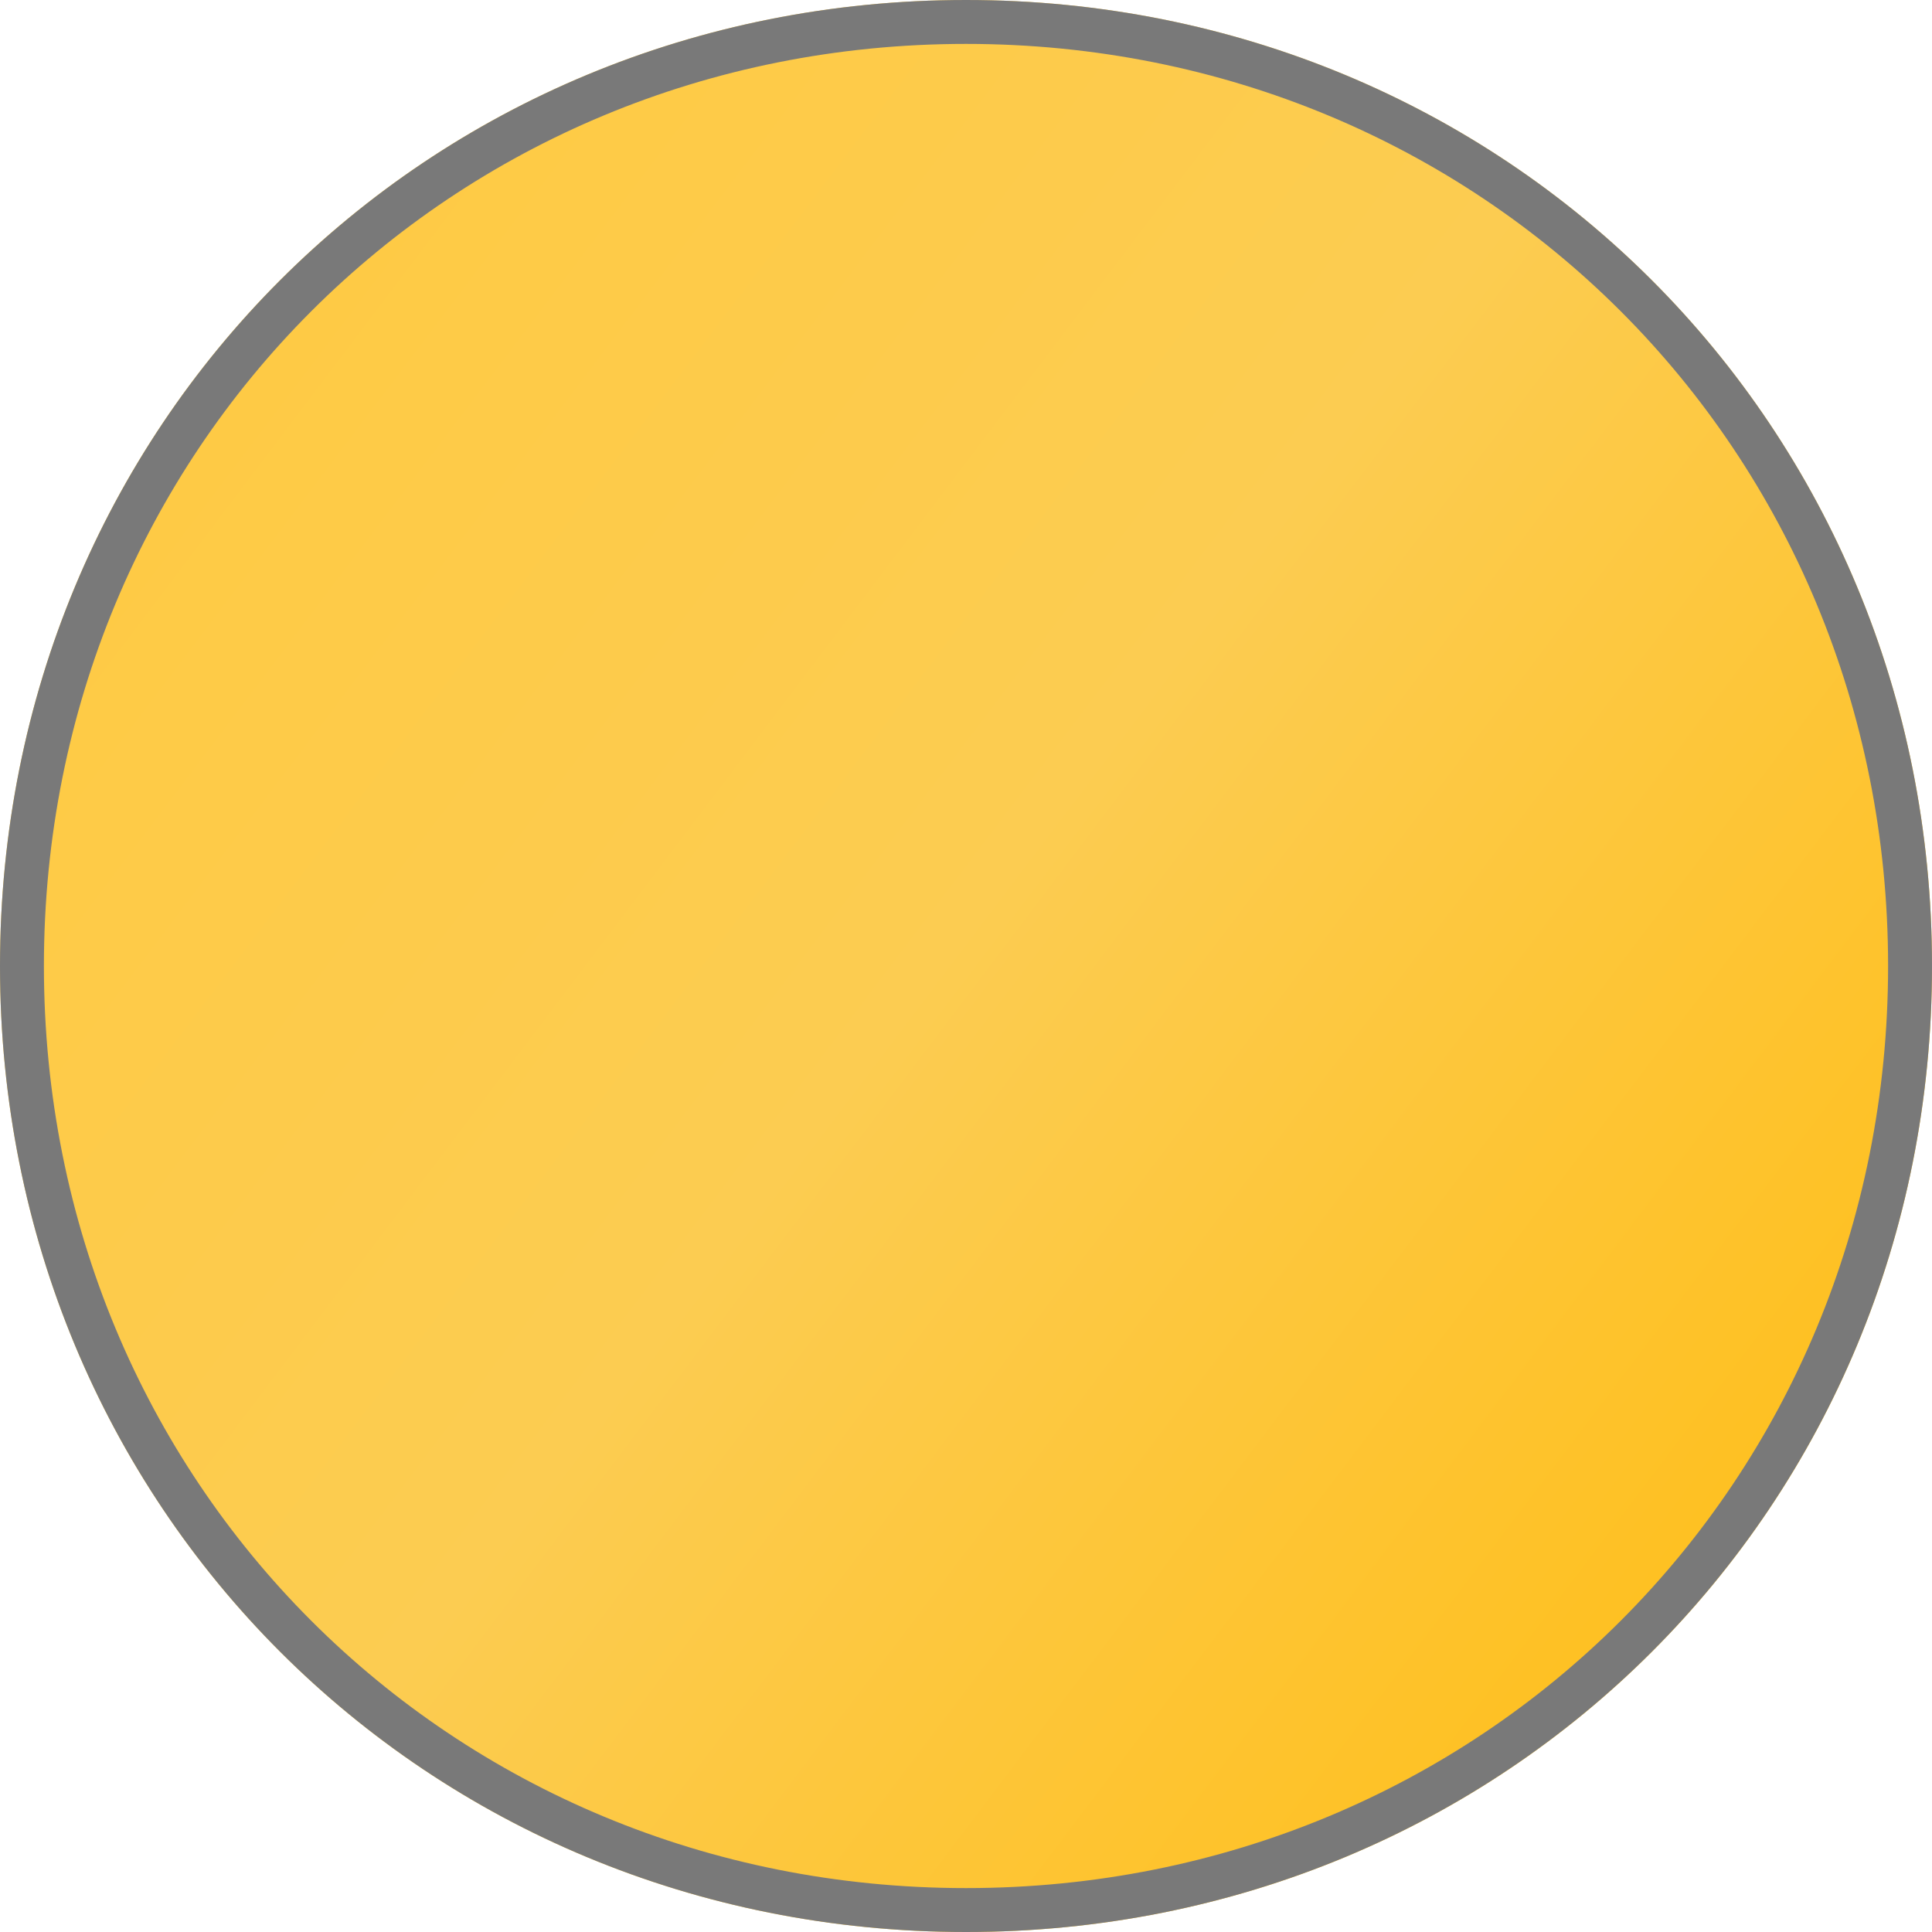
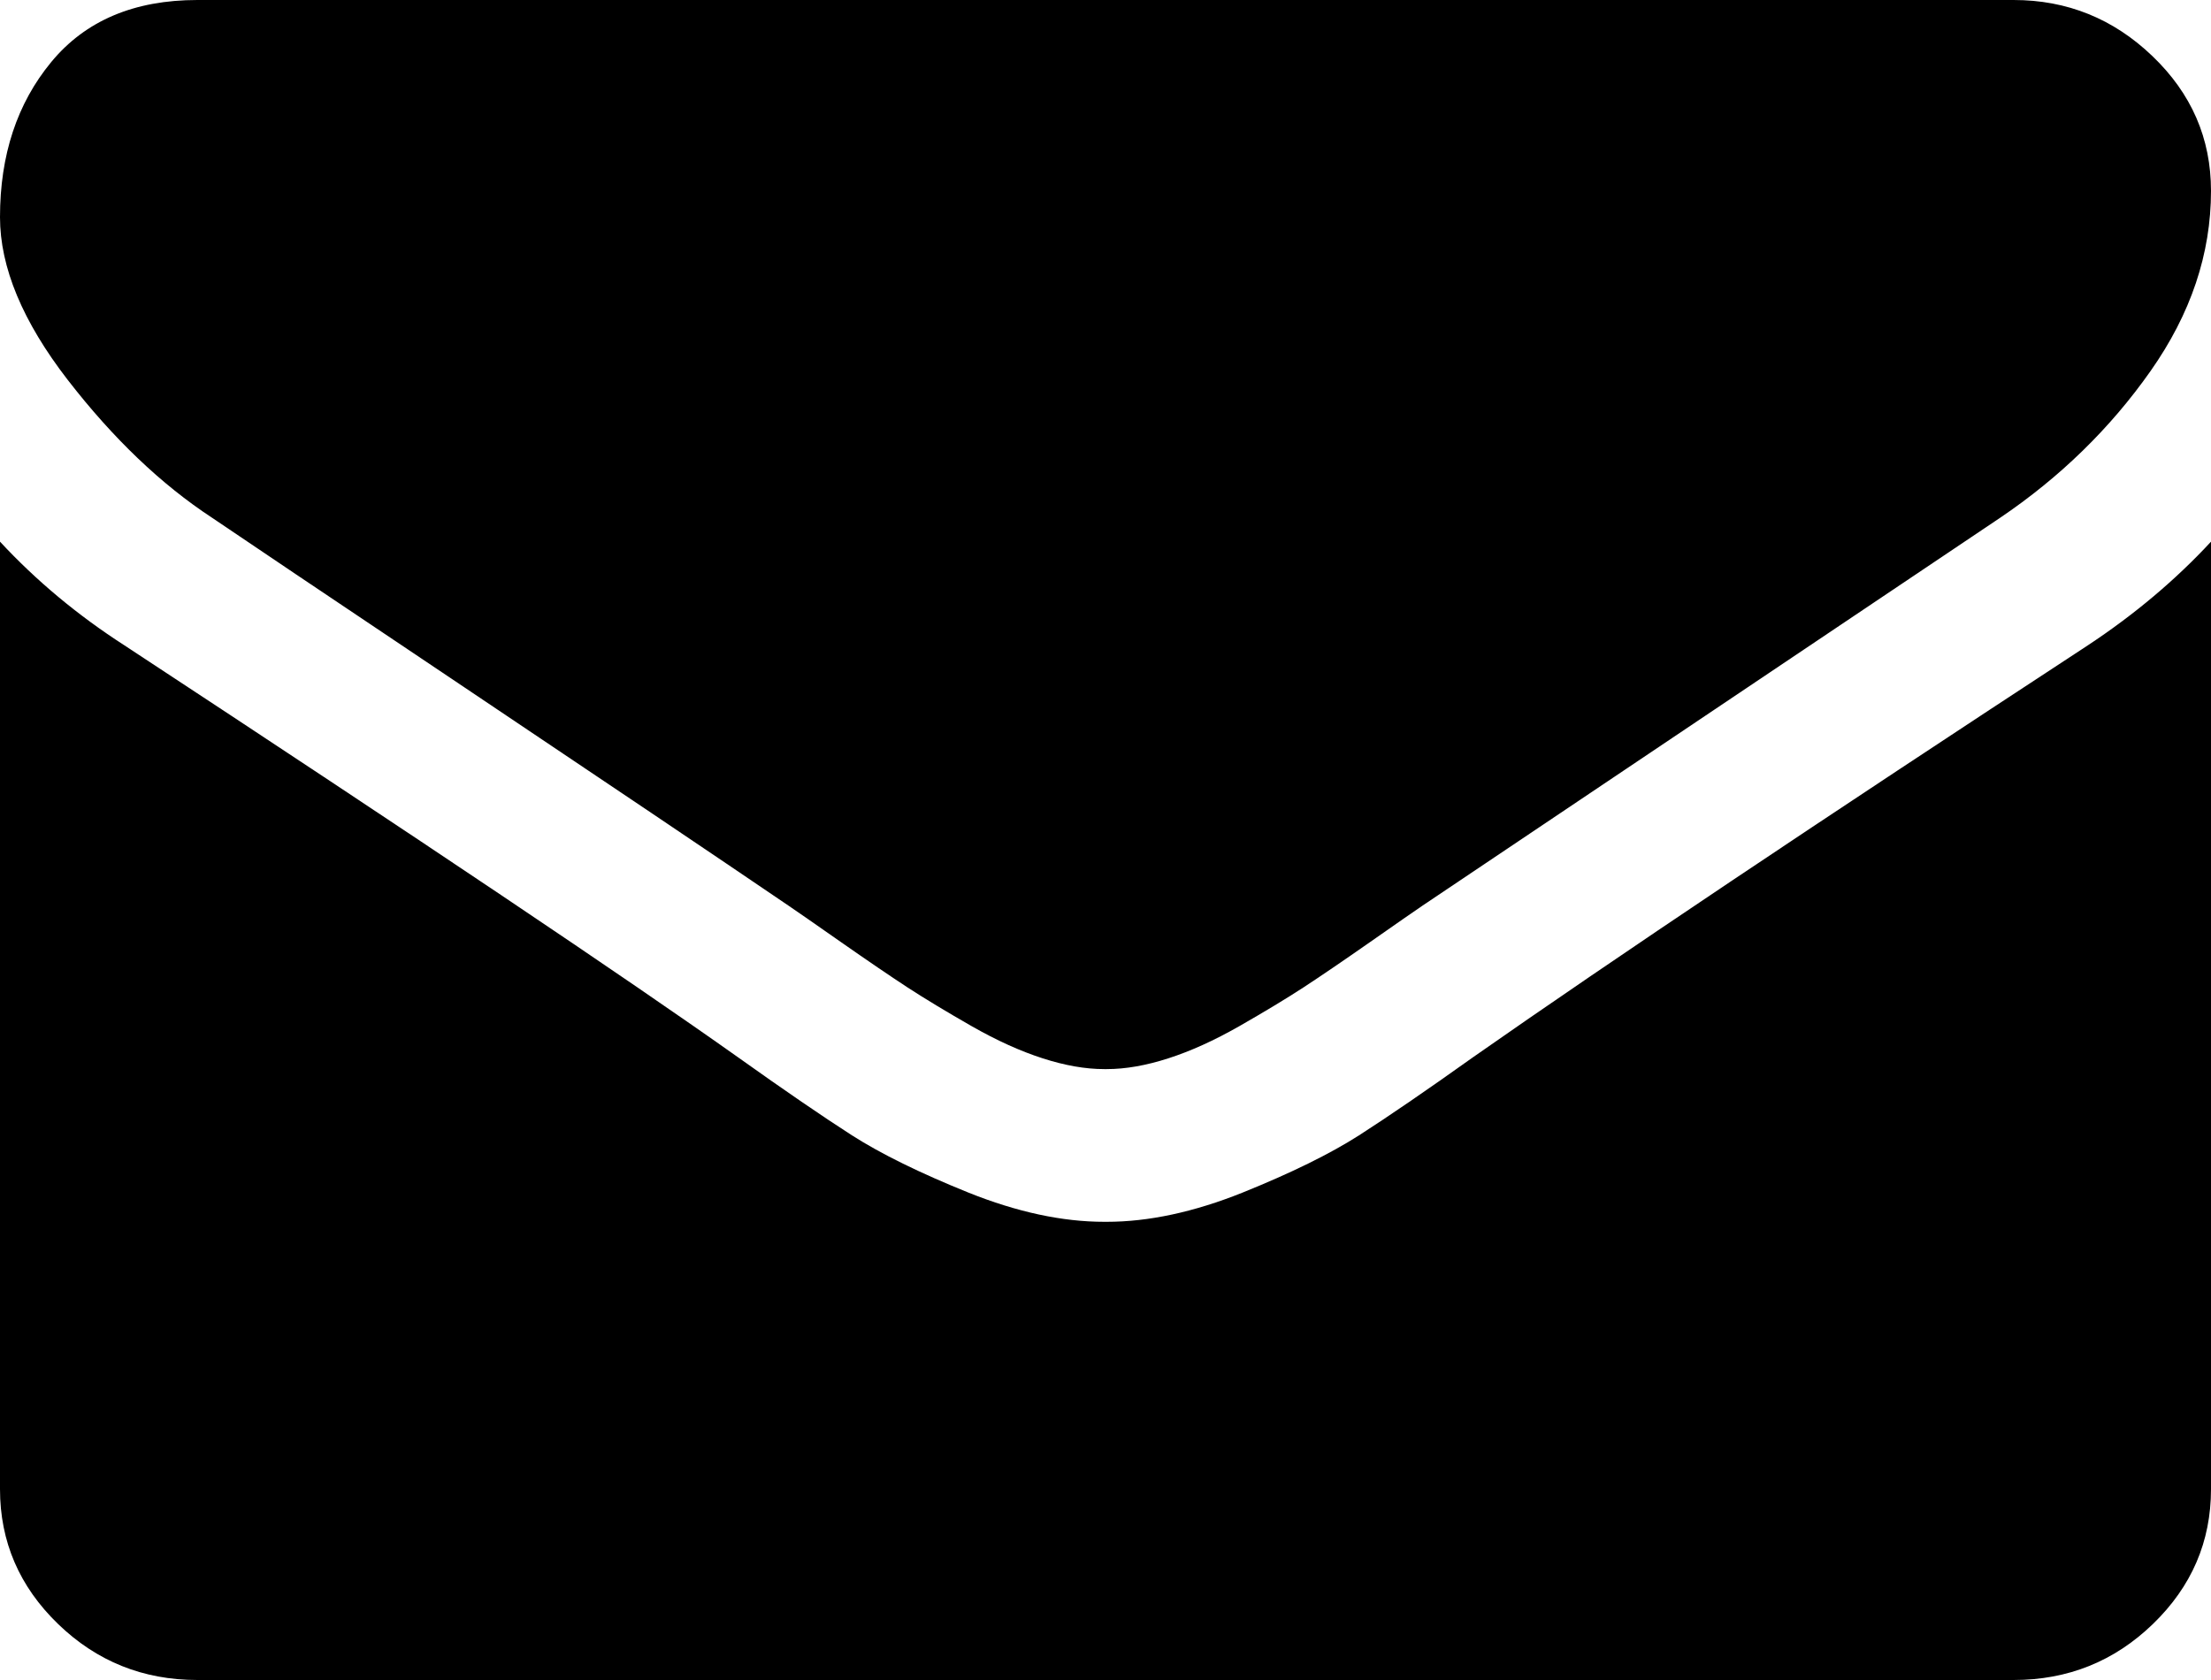
- <svg xmlns="http://www.w3.org/2000/svg" version="1.1" width="44px" height="44px">
-   <defs>
-     <linearGradient gradientUnits="userSpaceOnUse" x1="43.356" y1="11947.617" x2="85" y2="11979.123" id="LinearGradient251">
-       <stop id="Stop252" stop-color="#ffca42" offset="0" />
-       <stop id="Stop253" stop-color="#fccc51" offset="0.49" />
-       <stop id="Stop254" stop-color="#ffbe18" offset="1" />
-     </linearGradient>
-   </defs>
-   <g transform="matrix(1 0 0 1 -41 -11943 )">
-     <path d="M 63 11943  C 75.32 11943  85 11952.68  85 11965  C 85 11977.32  75.32 11987  63 11987  C 50.68 11987  41 11977.32  41 11965  C 41 11952.68  50.68 11943  63 11943  Z " fill-rule="nonzero" fill="url(#LinearGradient251)" stroke="none" />
-     <path d="M 63 11943.5  C 75.04 11943.5  84.5 11952.96  84.5 11965  C 84.5 11977.04  75.04 11986.5  63 11986.5  C 50.96 11986.5  41.5 11977.04  41.5 11965  C 41.5 11952.96  50.96 11943.5  63 11943.5  Z " stroke-width="1" stroke="#797979" fill="none" />
+ <svg xmlns="http://www.w3.org/2000/svg" version="1.1" width="25px" height="19px">
+   <g transform="matrix(1 0 0 1 -51 -11956 )">
+     <path d="M 23.605 7.3  C 24.135 6.95  24.6 6.558  25 6.126  L 25 16.841  C 25 17.435  24.781 17.943  24.344 18.366  C 23.907 18.789  23.382 19  22.768 19  L 2.232 19  C 1.618 19  1.093 18.789  0.656 18.366  C 0.219 17.943  0 17.435  0 16.841  L 0 6.126  C 0.409 6.567  0.879 6.959  1.409 7.3  C 4.776 9.513  7.087 11.065  8.343 11.956  C 8.873 12.334  9.303 12.628  9.633 12.84  C 9.963 13.051  10.403 13.267  10.951 13.488  C 11.5 13.708  12.012 13.818  12.486 13.818  L 12.5 13.818  L 12.514 13.818  C 12.988 13.818  13.5 13.708  14.049 13.488  C 14.597 13.267  15.037 13.051  15.367 12.84  C 15.697 12.628  16.127 12.334  16.657 11.956  C 18.238 10.849  20.554 9.298  23.605 7.3  Z M 24.337 0.634  C 24.779 1.057  25 1.565  25 2.159  C 25 2.87  24.772 3.549  24.316 4.197  C 23.861 4.844  23.293 5.398  22.614 5.857  C 19.117 8.205  16.941 9.666  16.085 10.242  C 15.992 10.305  15.795 10.442  15.492 10.654  C 15.19 10.865  14.939 11.036  14.739 11.167  C 14.539 11.297  14.297 11.443  14.014 11.605  C 13.73 11.767  13.463 11.888  13.211 11.969  C 12.96 12.05  12.728 12.091  12.514 12.091  L 12.5 12.091  L 12.486 12.091  C 12.272 12.091  12.04 12.05  11.789 11.969  C 11.537 11.888  11.27 11.767  10.986 11.605  C 10.703 11.443  10.461 11.297  10.261 11.167  C 10.061 11.036  9.81 10.865  9.508 10.654  C 9.205 10.442  9.008 10.305  8.915 10.242  C 8.068 9.666  6.85 8.846  5.259 7.779  C 3.669 6.713  2.716 6.072  2.4 5.857  C 1.823 5.479  1.279 4.959  0.767 4.298  C 0.256 3.637  0 3.023  0 2.456  C 0 1.754  0.193 1.17  0.579 0.702  C 0.965 0.234  1.516 0  2.232 0  L 22.768 0  C 23.372 0  23.896 0.211  24.337 0.634  Z " fill-rule="nonzero" fill="#000000" stroke="none" transform="matrix(1 0 0 1 51 11956 )" />
  </g>
</svg>
